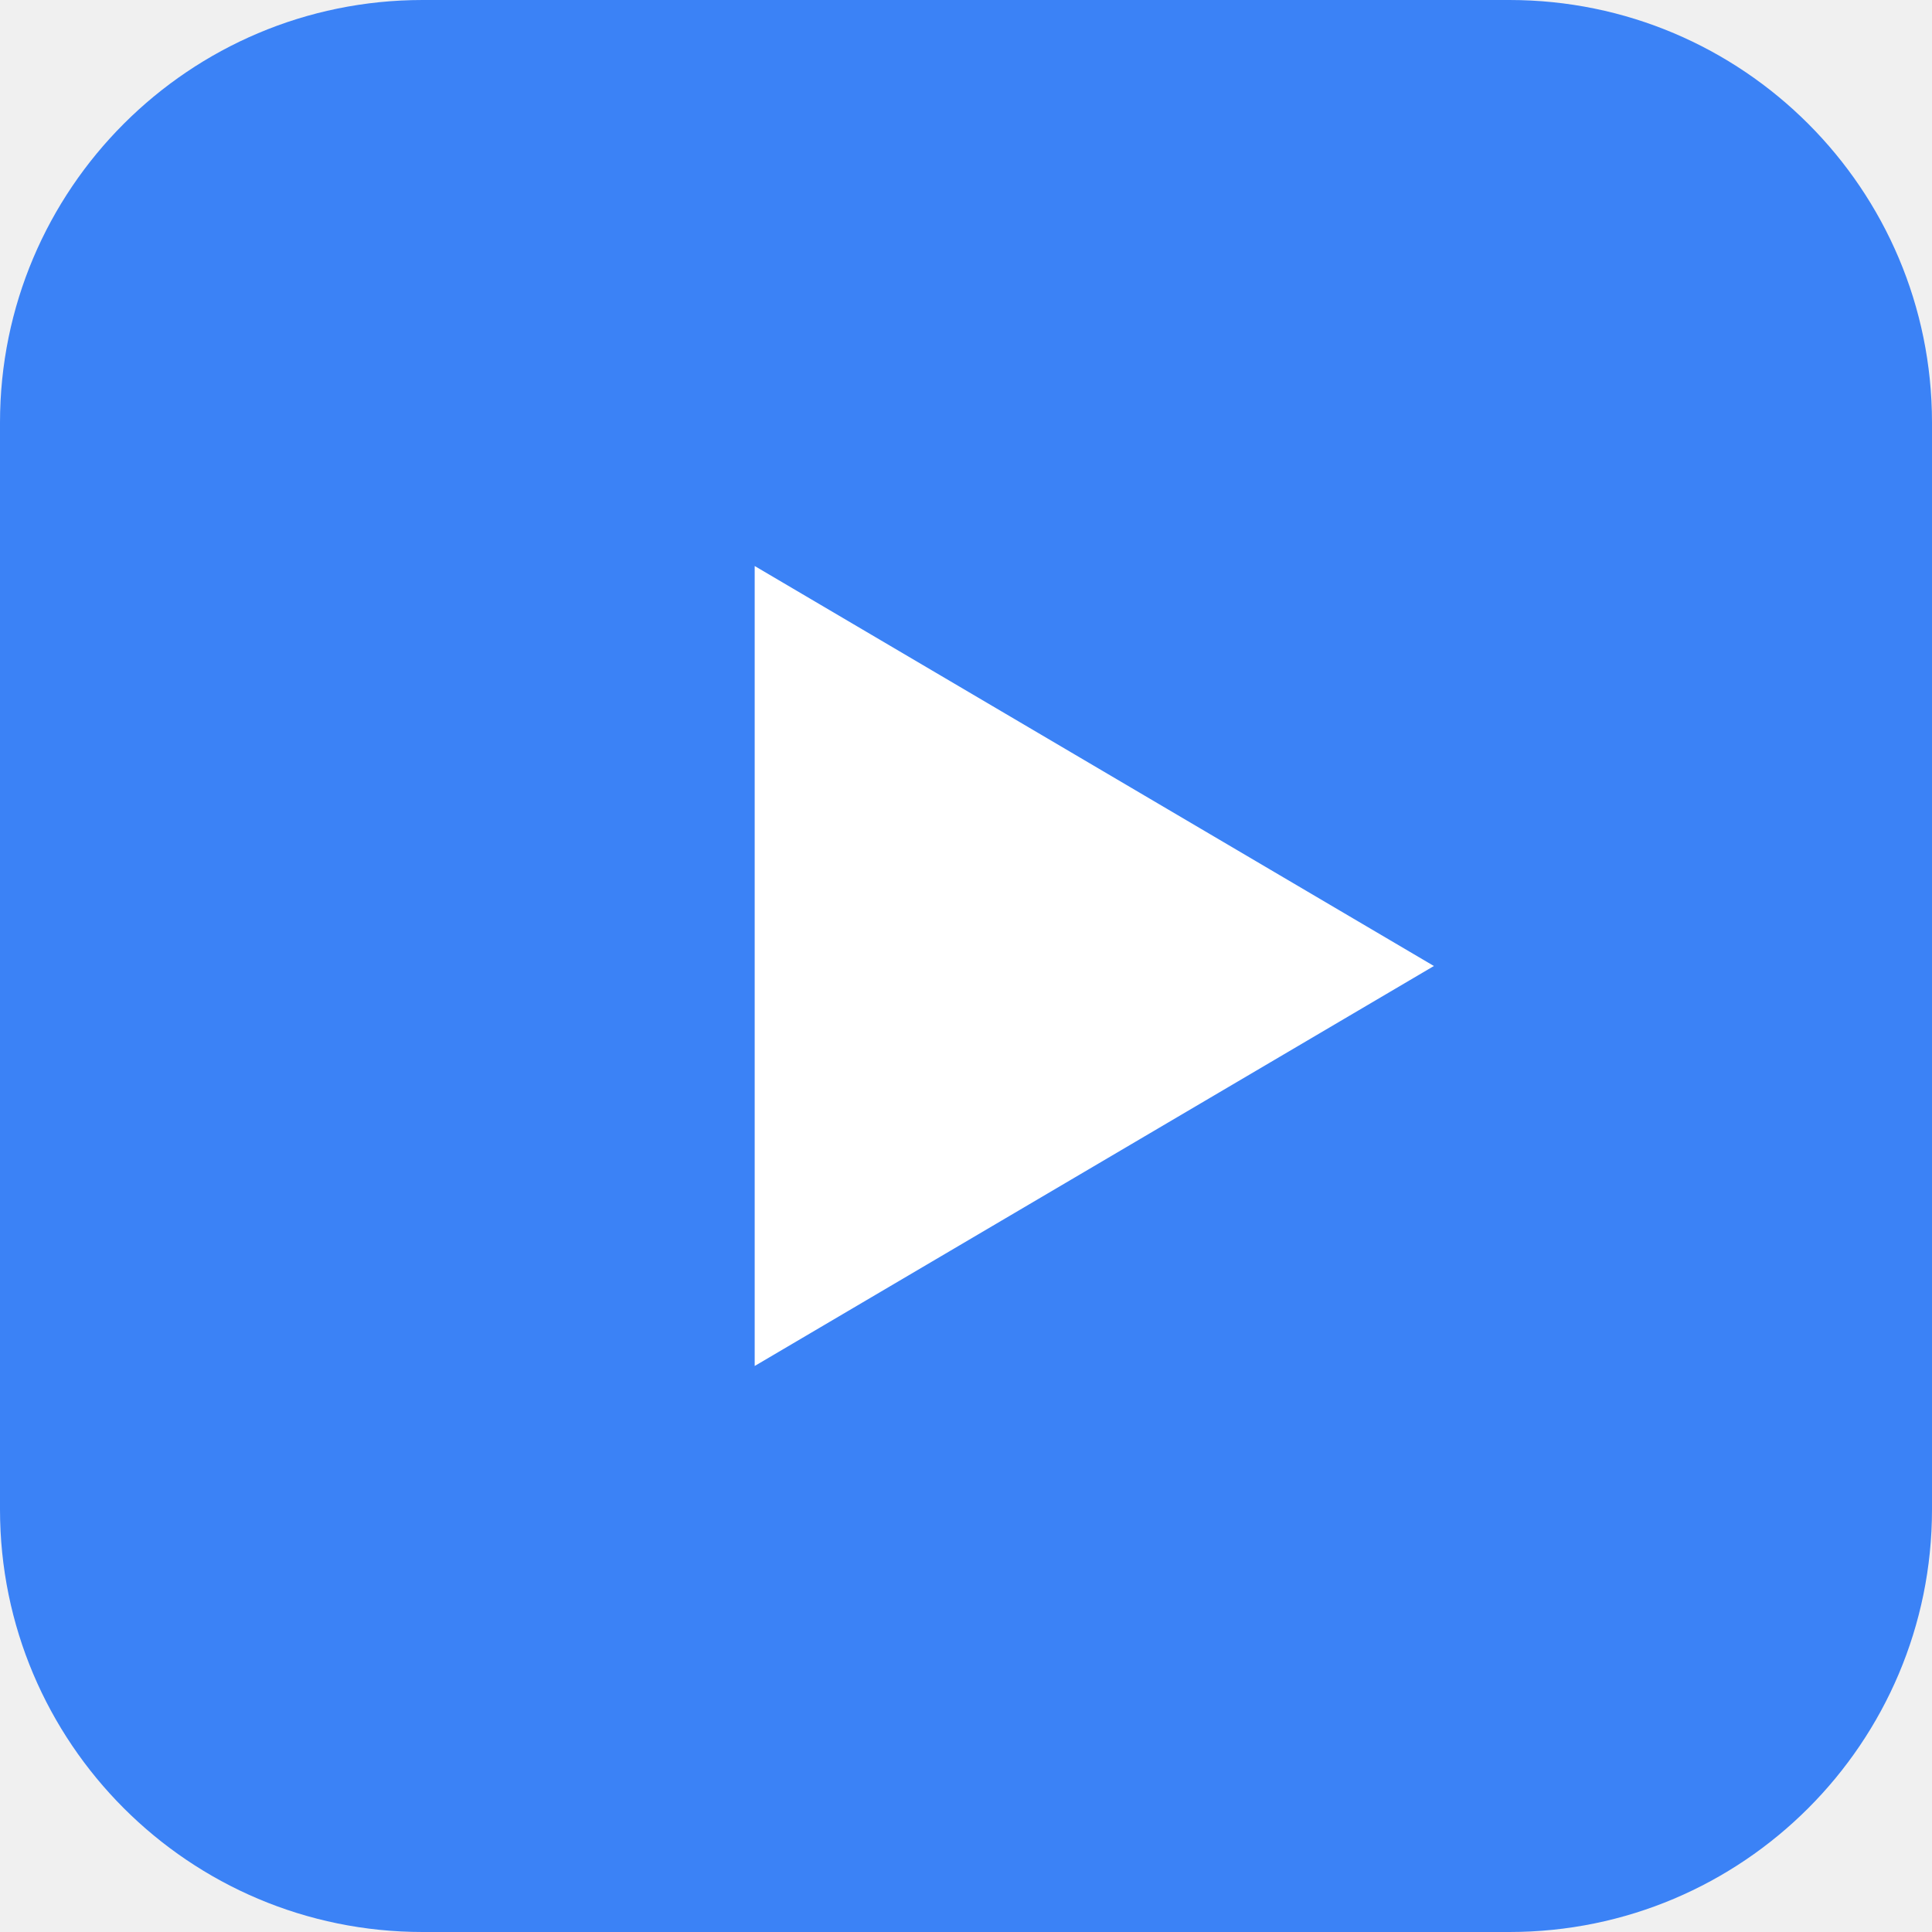
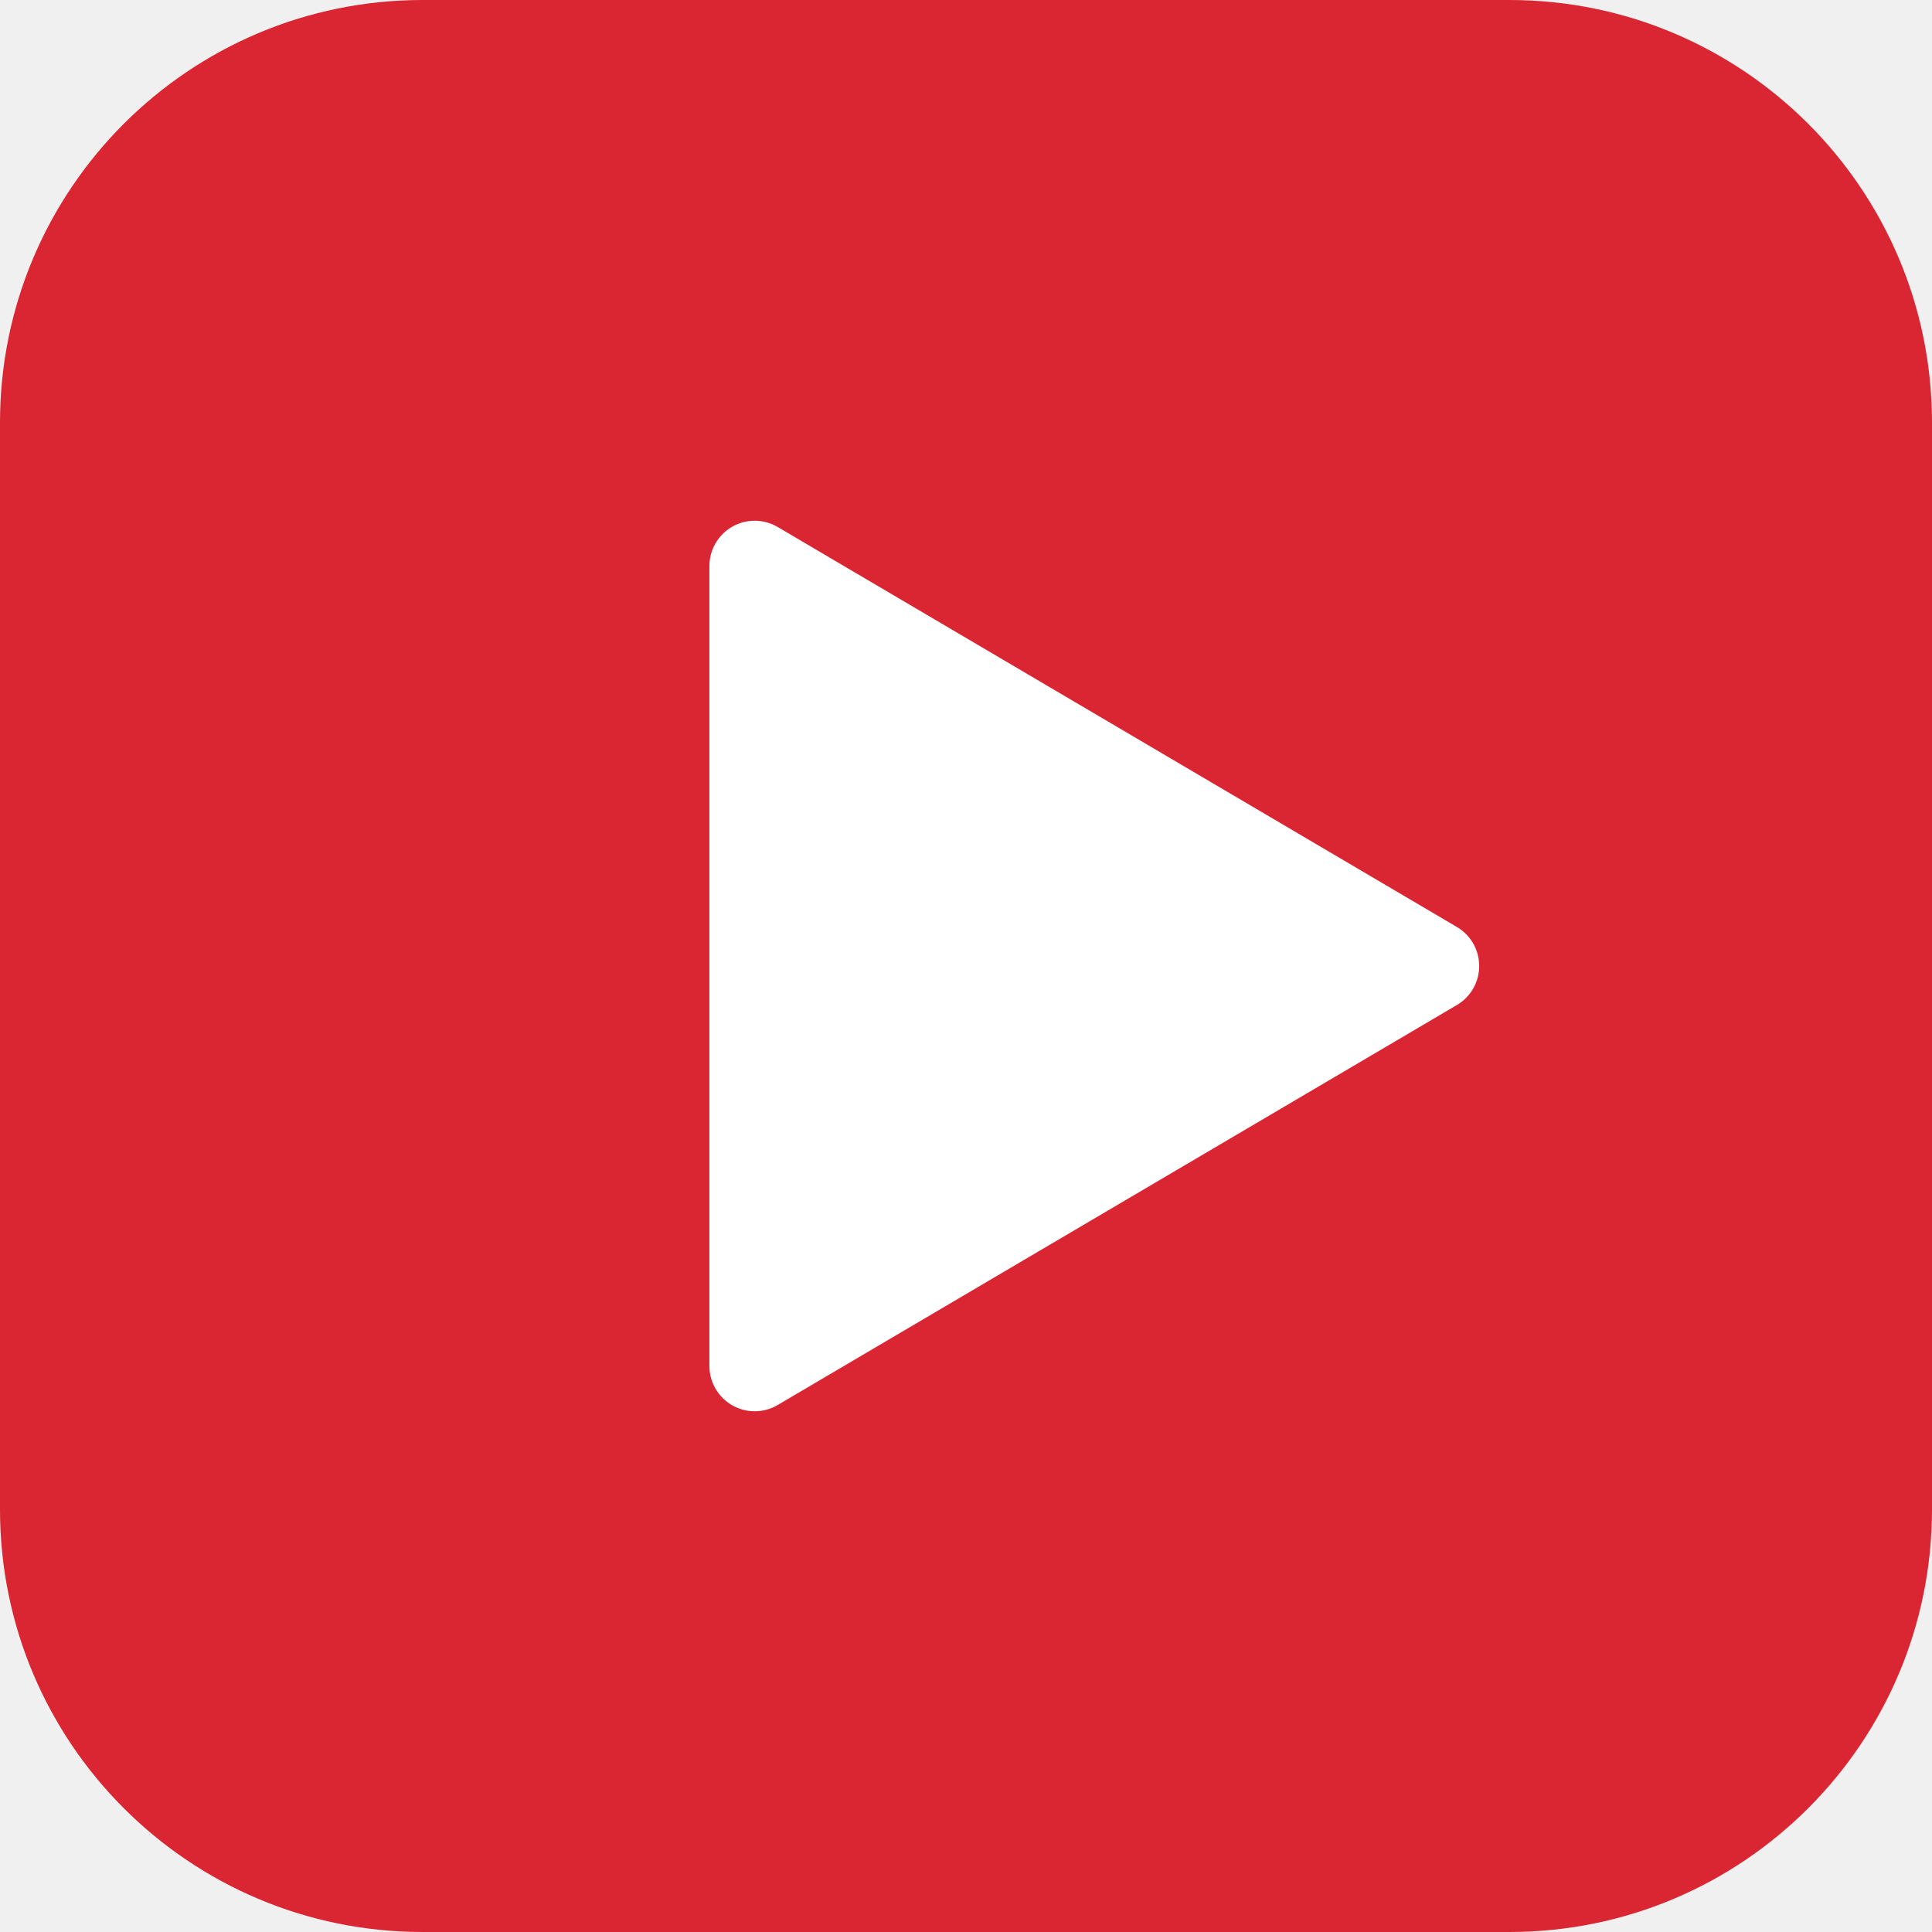
<svg xmlns="http://www.w3.org/2000/svg" viewBox="0 0 512 512" width="512" height="512">
-   <rect width="512" height="512" rx="112" fill="#3b82f6" />
-   <polygon points="200,150 380,256 200,362" fill="#ffffff" />
+   <rect width="512" height="512" rx="112" fill="#d92632" />
+   <polygon points="200,150 380,256 200,362" fill="#ffffff" stroke="#ffffff" stroke-width="24" stroke-linejoin="round" />
</svg>
